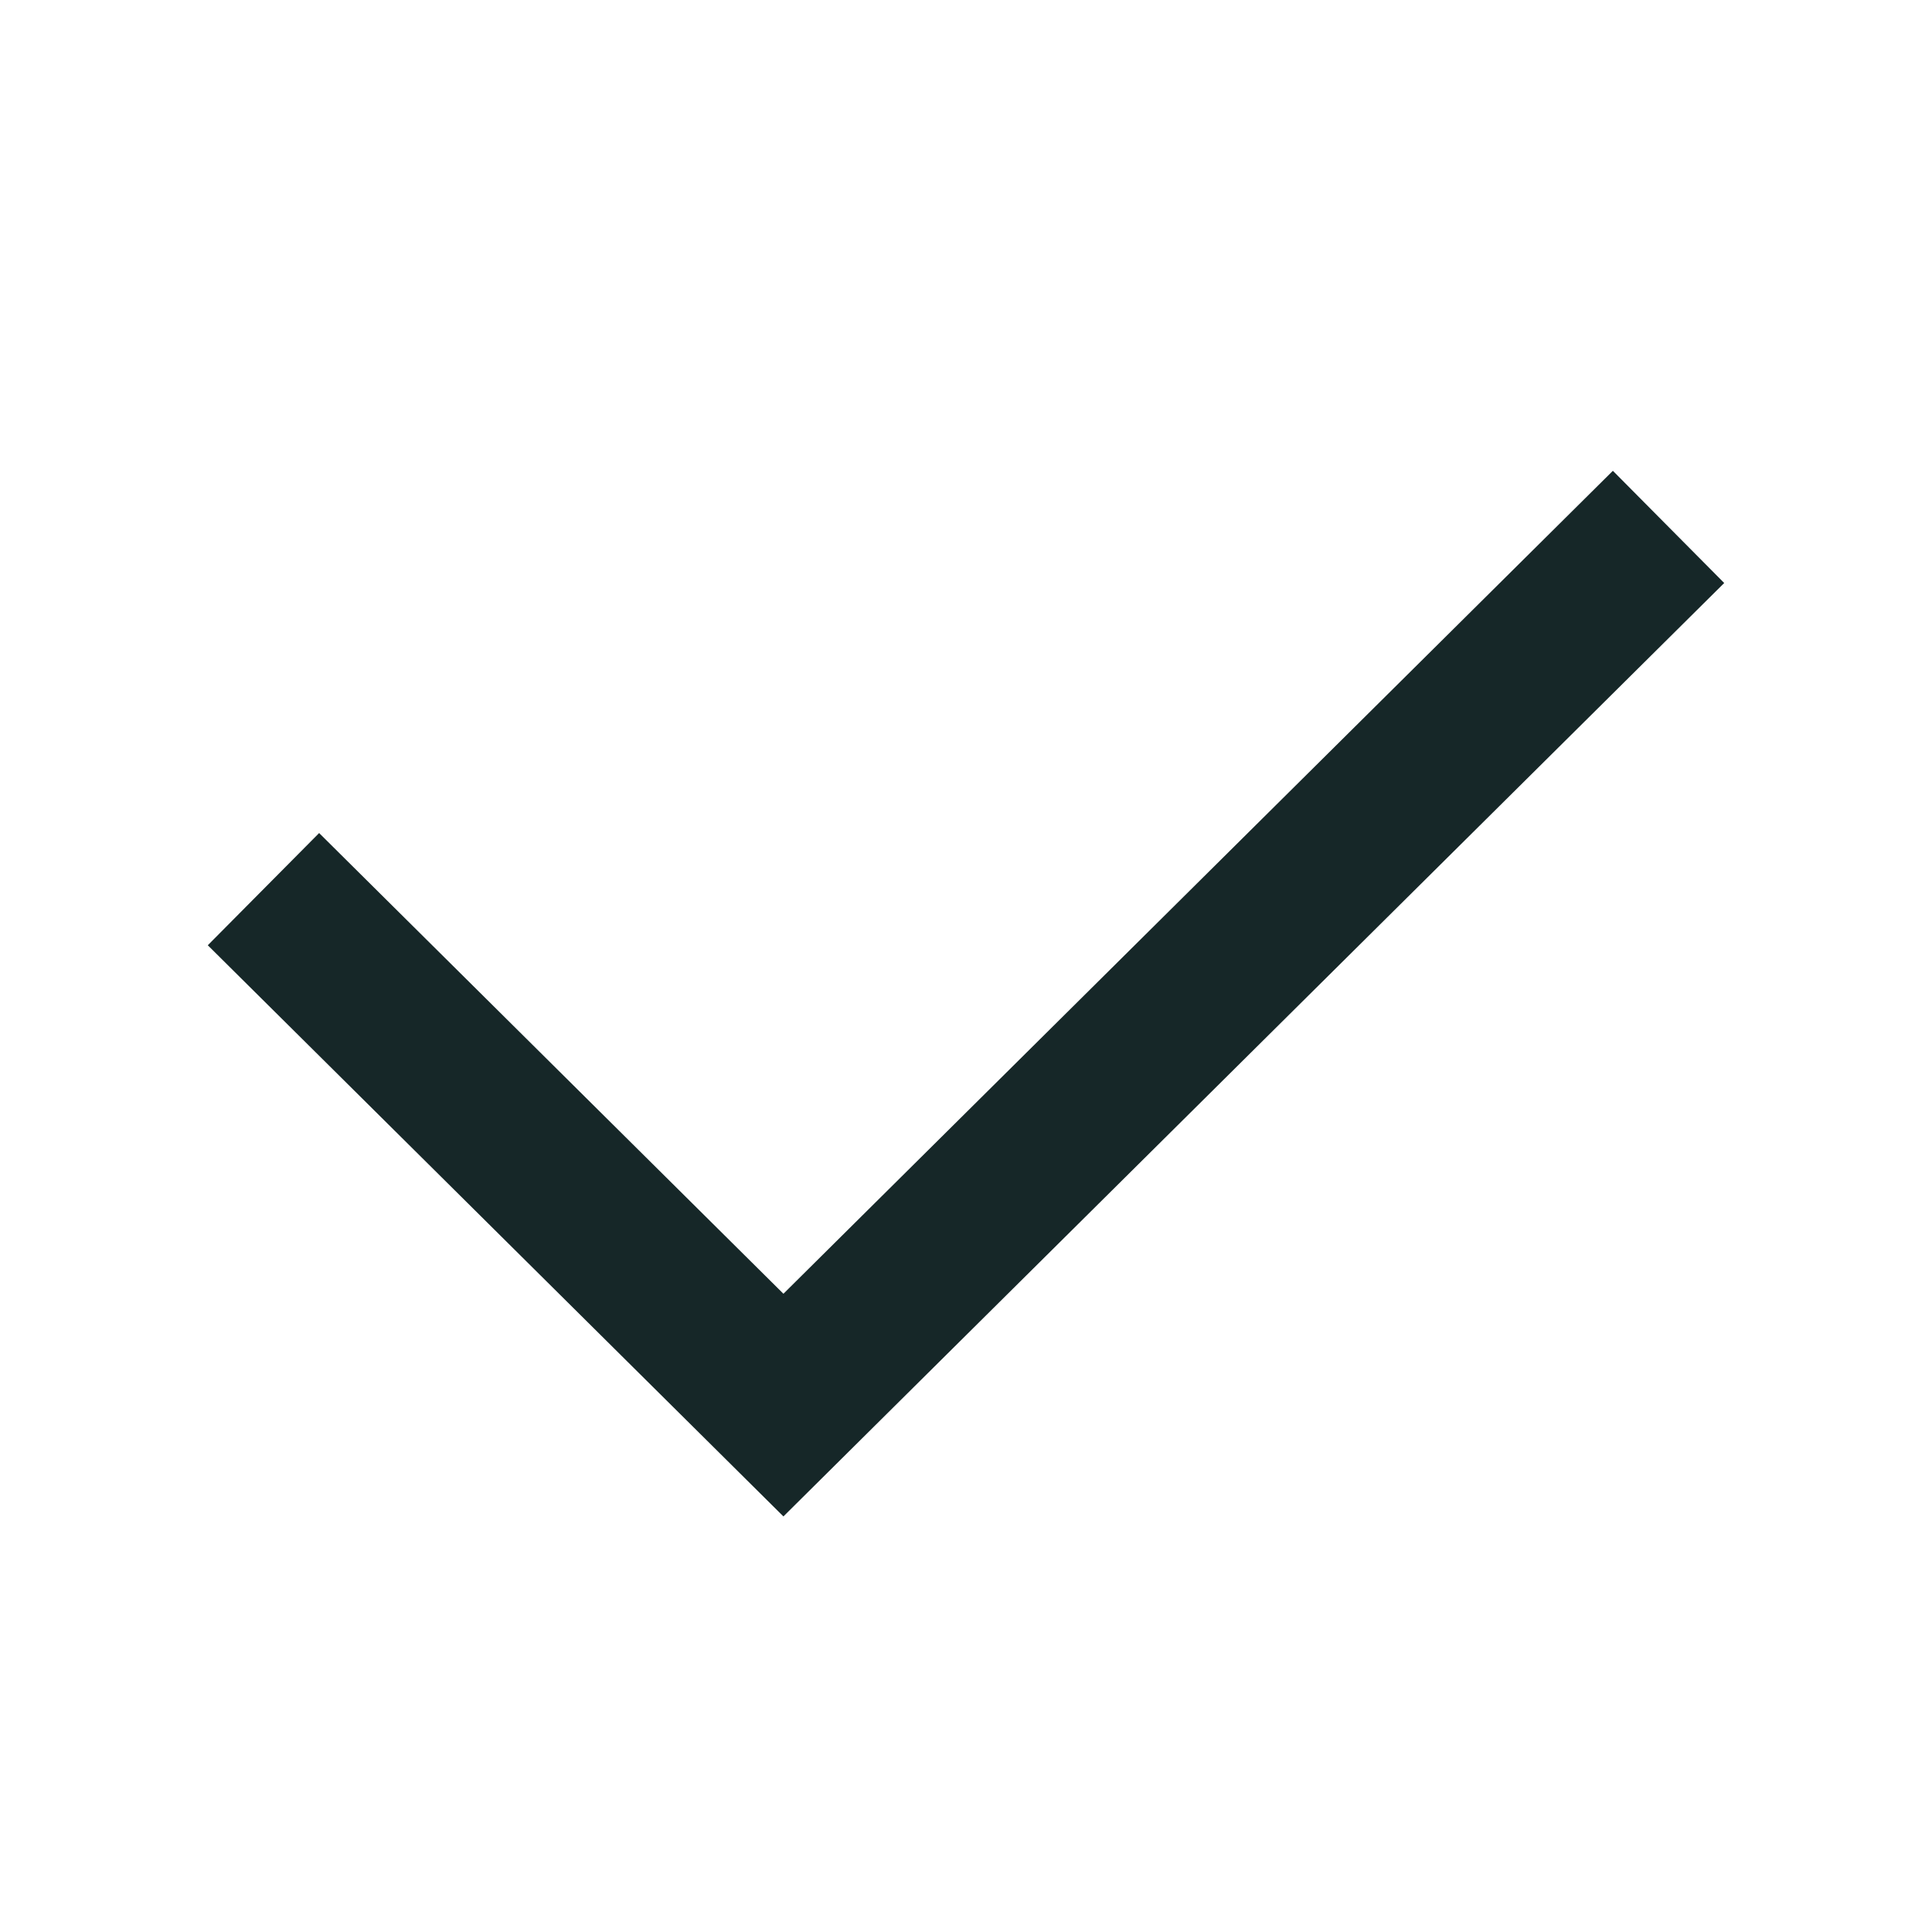
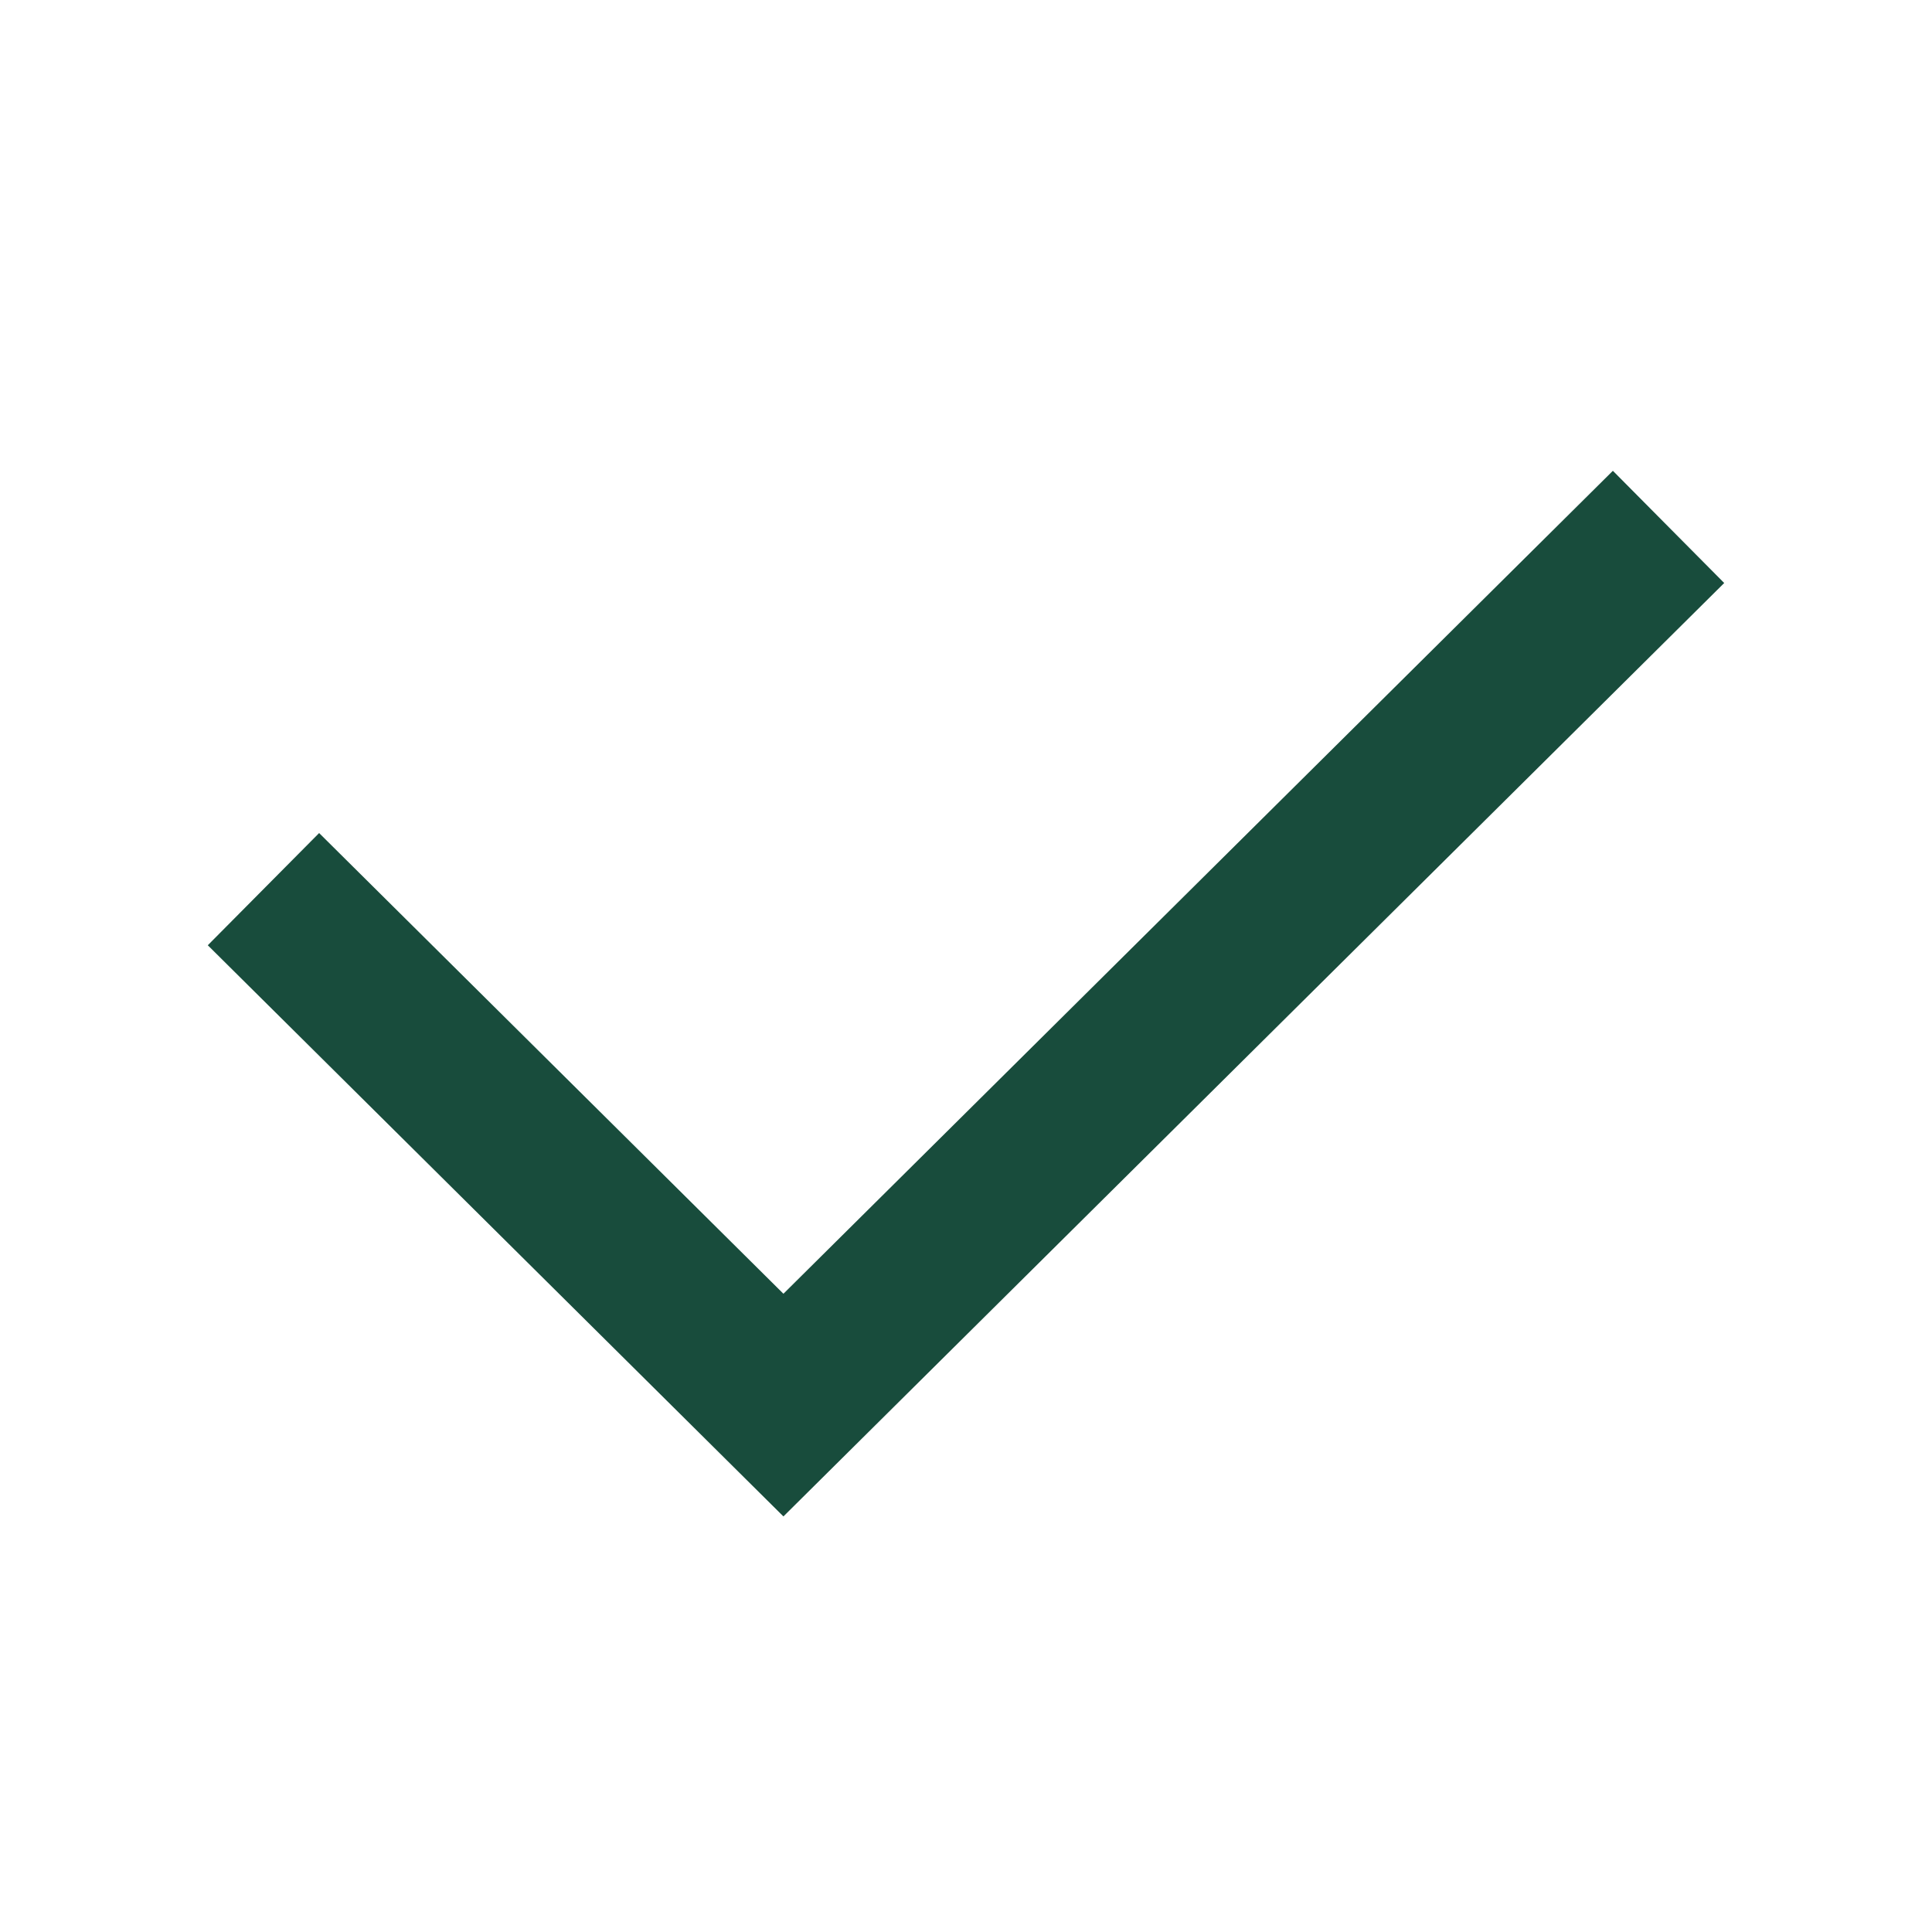
<svg xmlns="http://www.w3.org/2000/svg" preserveAspectRatio="none" overflow="visible" style="display: block;" width="22" height="22" viewBox="0 0 22 22" fill="none">
  <g id="mark-check">
-     <path id="Vector 1" d="M3 10.125L8.921 16L19 6" stroke="#162728" stroke-width="1.8" />
+     <path id="Vector 1" d="M3 10.125L8.921 16L19 6" stroke="#184C3C" stroke-width="1.8" />
  </g>
</svg>
